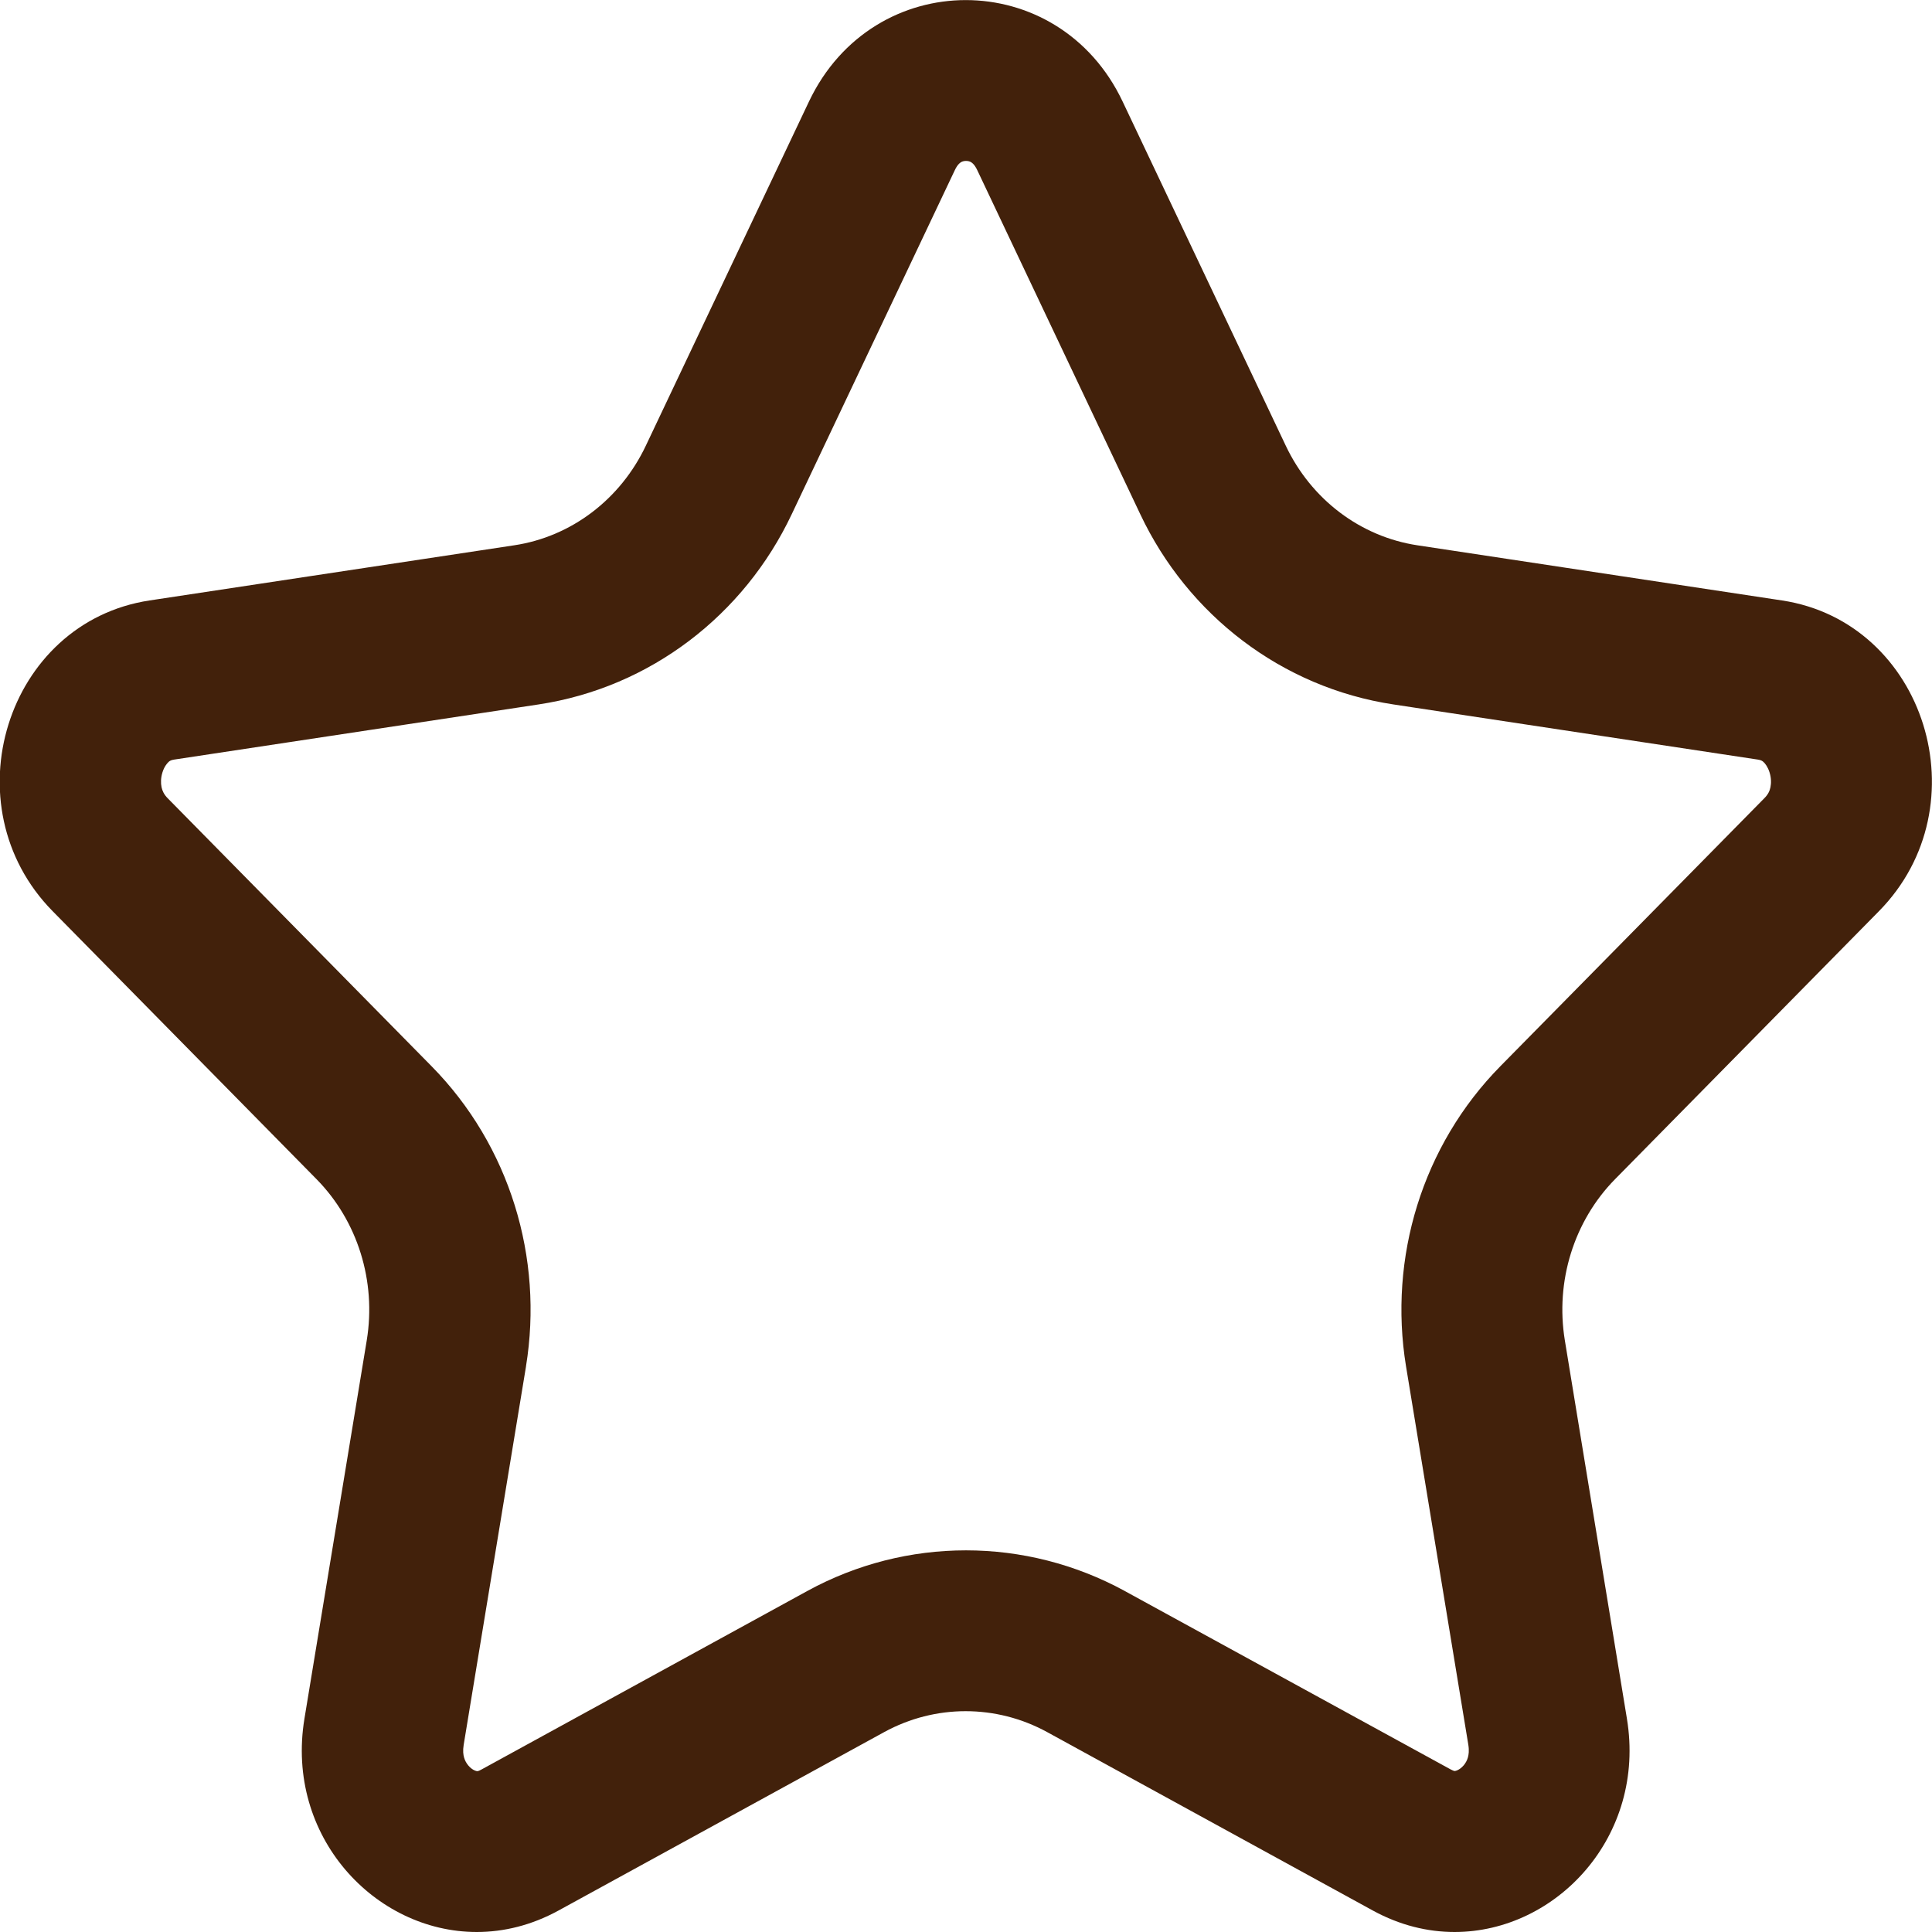
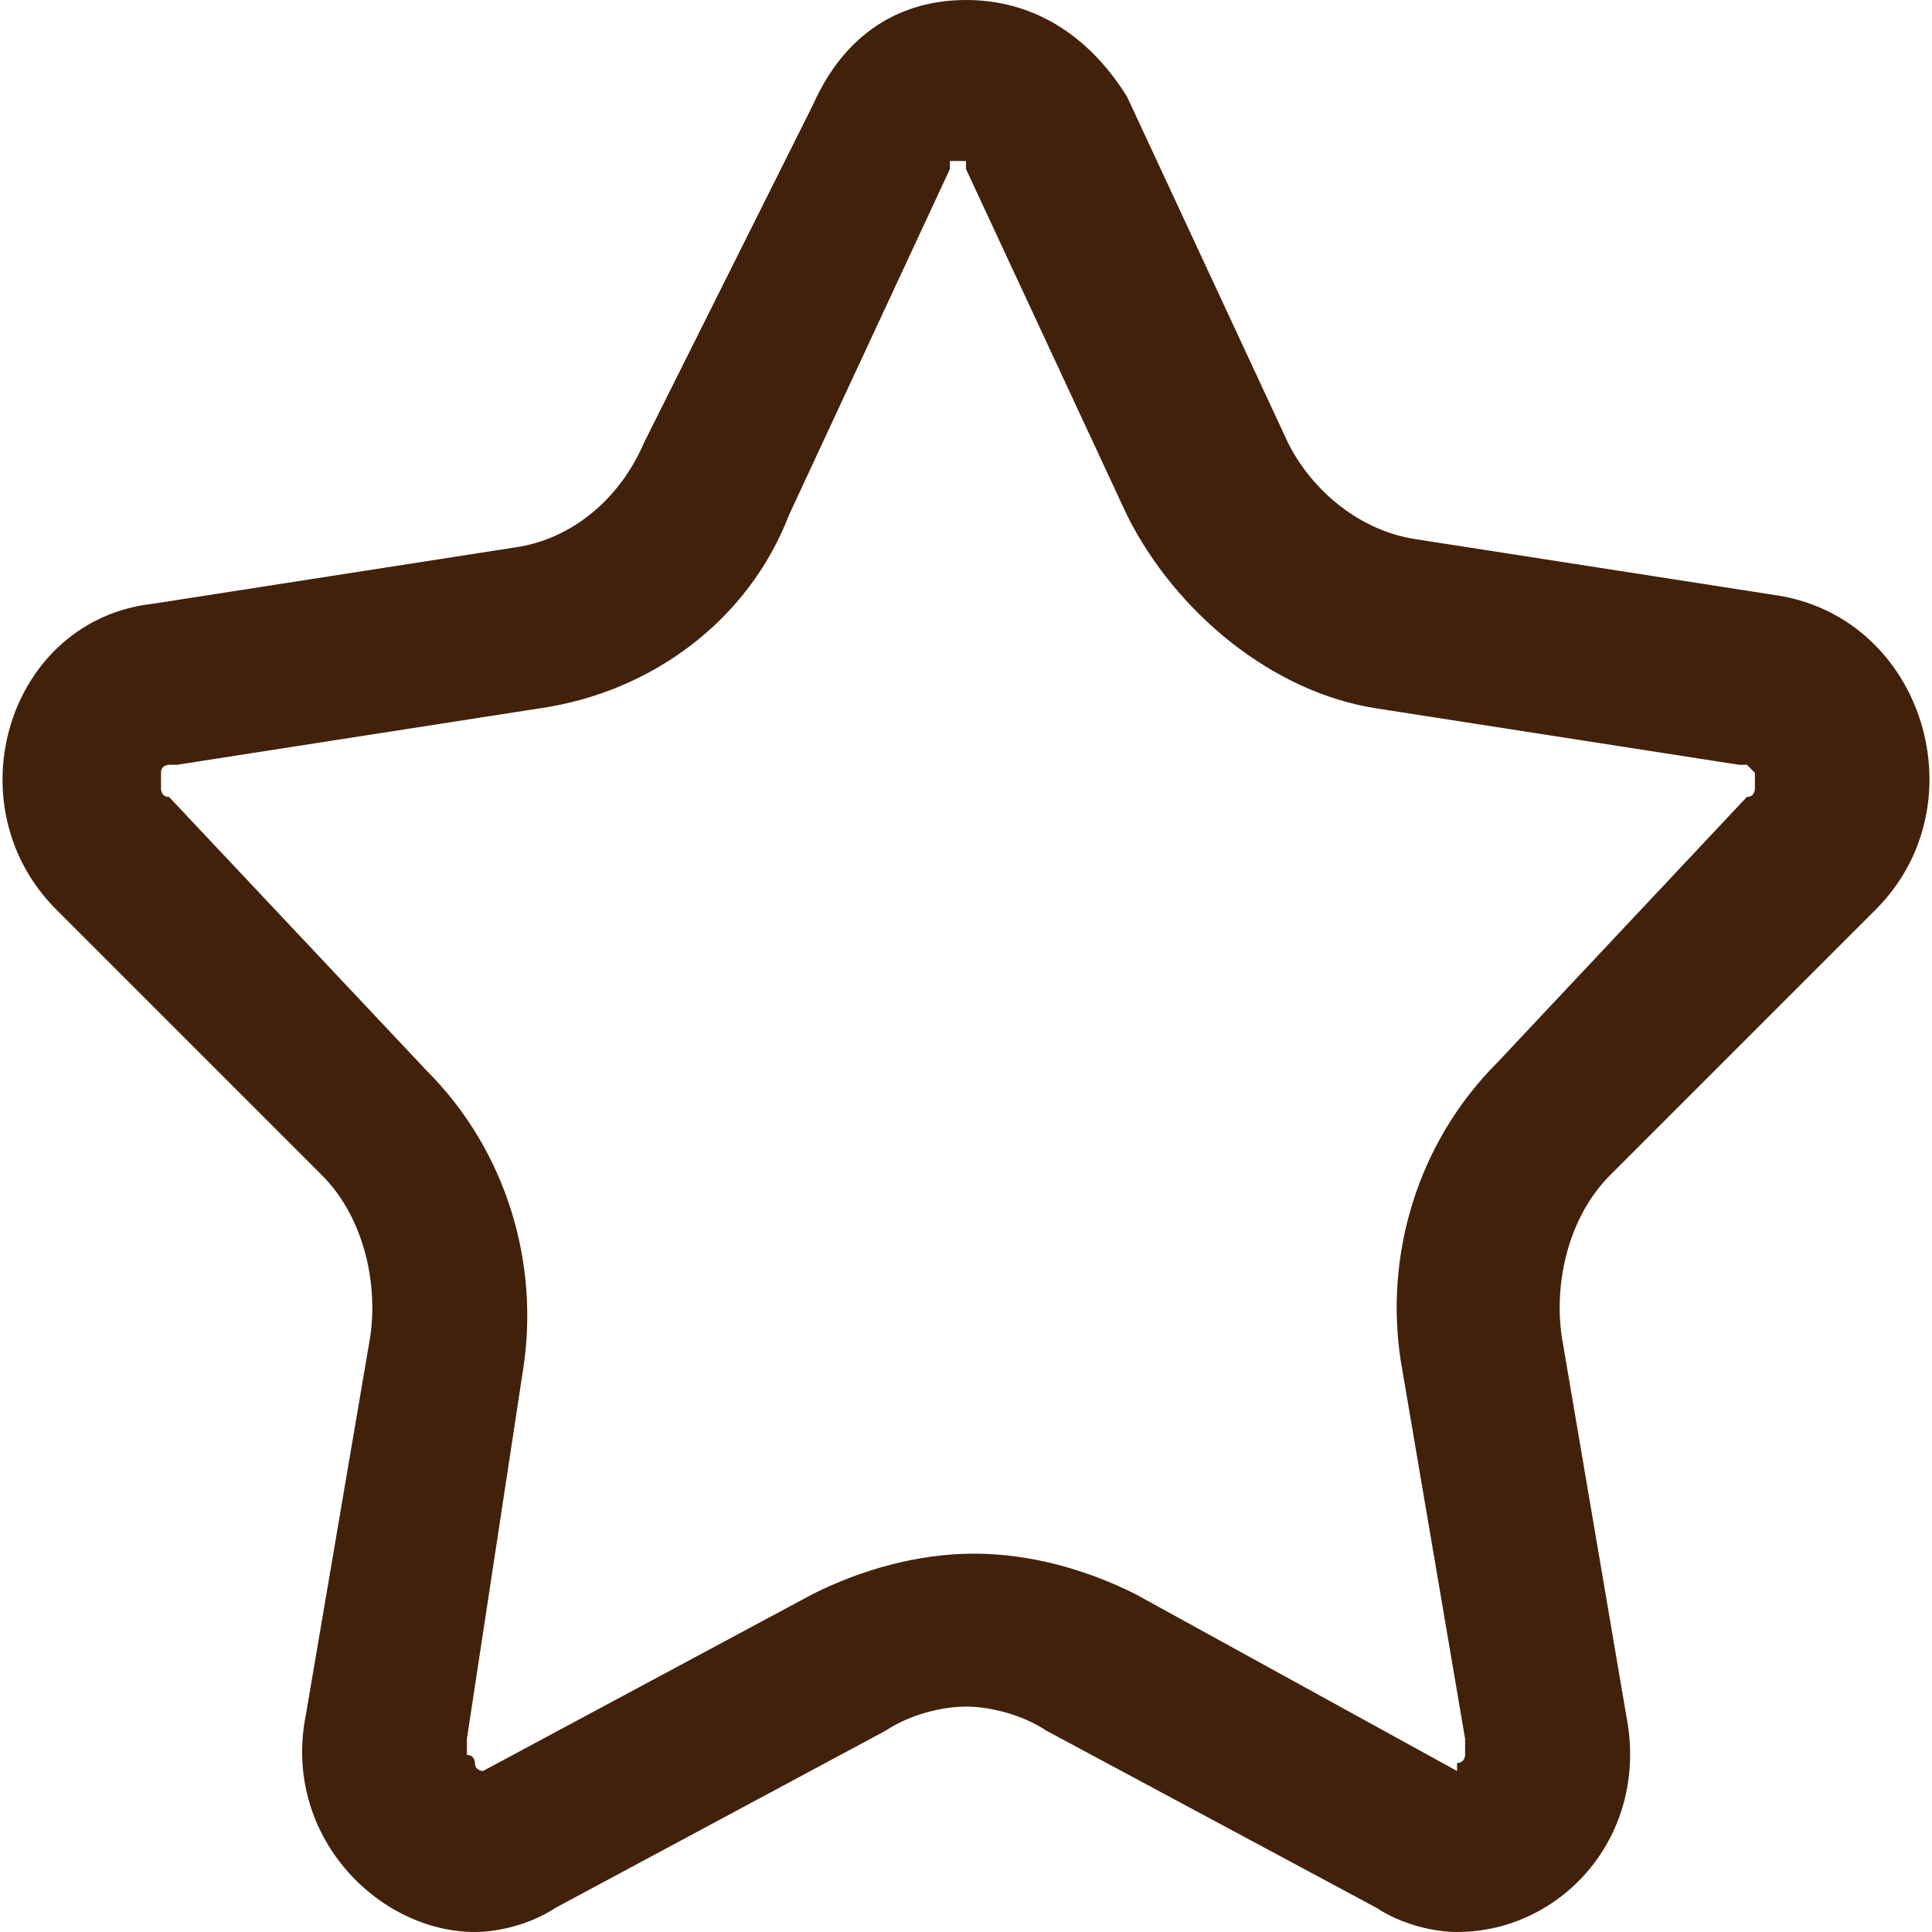
- <svg xmlns="http://www.w3.org/2000/svg" fill="none" height="24" viewBox="0 0 24 24" width="24">
-   <path clip-rule="evenodd" d="m19.439 16.65c-.12-.734.113-1.483.625-2.003l3.277-3.328c1.289-1.309.577-3.59-1.204-3.86l-4.529-.685c-.708-.107-1.32-.57-1.636-1.238l-2.026-4.274c-.398-.841-1.174-1.261-1.949-1.261-.774 0-1.549.42-1.948 1.261l-2.026 4.274c-.316.668-.928 1.132-1.636 1.238l-4.529.685c-1.781.27-2.492 2.551-1.204 3.86l3.277 3.328c.512.52.745 1.268.625 2.003l-.774 4.699c-.241 1.463.875 2.651 2.141 2.651.334 0 .678-.083 1.012-.265l4.05-2.219c.317-.173.664-.259 1.01-.259.348 0 .695.086 1.012.259l4.05 2.219c.334.182.678.265 1.012.265 1.266 0 2.382-1.188 2.141-2.651zm-1.419 5.33c.024.013.038.017.043.019.006.001.008.001.009.001.002 0 .054-.005.111-.071.024-.029.042-.062.052-.098.009-.033.017-.083.005-.157l-.774-4.702c-.22-1.347.201-2.742 1.174-3.729-0.0 0.0 0-0 0 0 0-0.0.001-.001.001-.001l3.276-3.326c.047-.047.067-.091.076-.136.011-.052.01-.118-.011-.185-.021-.067-.053-.109-.075-.129-.014-.013-.03-.024-.069-.03l-4.527-.685c-1.391-.21-2.555-1.113-3.145-2.361-0-.001-0-.001-.001-.002l-2.024-4.272c-.019-.041-.037-.064-.048-.076-.011-.012-.021-.02-.028-.024-.015-.01-.038-.017-.065-.017-.026 0-.048.007-.064.017-.008.005-.017.012-.028.024-.011.012-.029.035-.048.076l-2.025 4.272c-0.0.001-0.0.001-.001.002-.59 1.248-1.754 2.151-3.145 2.361l-4.527.685c-.039.006-.055.017-.069.03-.021.02-.054.061-.075.129-.021.067-.022.133-.011.185.01.044.029.088.076.136-0-0.0 0.0 0 0 0l3.276 3.327c-0-0.0 0.0 0 0 0 0.0 0.0.001.001.001.001.973.987 1.394 2.382 1.174 3.729l-0.0.003-.774 4.699c-.012.074-.005.124.005.158.01.036.028.069.052.098.056.066.108.071.111.071.001 0 .003 0 .009-.001.006-.001.02-.006.043-.019-0 0 0 0 0 0l4.052-2.22c.611-.334 1.288-.503 1.968-.503.681 0 1.357.17 1.969.503l.003.002z" fill="#42210b" fill-rule="evenodd" />
+ <svg xmlns="http://www.w3.org/2000/svg" enable-background="new 0 0 24 24" viewBox="0 0 24 24">
+   <path clip-rule="evenodd" d="m23.3 11.3c1.3-1.3.6-3.6-1.2-3.9l-4.5-.7c-.7-.1-1.3-.6-1.6-1.2l-2-4.3c-.5-.8-1.2-1.2-2-1.2s-1.5.4-1.9 1.3l-2.1 4.2c-.3.7-.9 1.2-1.6 1.3l-4.5.7c-1.8.2-2.5 2.5-1.2 3.8l3.3 3.3c.5.5.7 1.3.6 2l-.8 4.7c-.3 1.5.9 2.7 2.1 2.7.3 0 .7-.1 1-.3l4.1-2.2c.3-.2.7-.3 1-.3s.7.1 1 .3l4.1 2.2c.3.2.7.3 1 .3 1.3 0 2.4-1.2 2.1-2.7l-.8-4.7c-.1-.7.1-1.5.6-2zm-4.7 1.9c-1 1-1.4 2.4-1.2 3.7l.8 4.7v.2s0 .1-.1.1v.1l-4-2.2c-.6-.3-1.3-.5-2-.5s-1.4.2-2 .5l-4.1 2.2s0 0 0 0-.1 0-.1-.1c0 0 0-.1-.1-.1 0 0 0-.1 0-.2l.7-4.6c.2-1.3-.2-2.7-1.2-3.7l-3.2-3.4c-.1 0-.1-.1-.1-.1 0-.1 0-.1 0-.2s.1-.1.1-.1h.1l4.5-.7c1.4-.2 2.6-1.1 3.1-2.4l2-4.3v-.1h.1.1v.1l2 4.3c.6 1.2 1.8 2.2 3.1 2.4l4.5.7h.1s.1.1.1.1v.2s0 .1-.1.1z" fill="#42210b" fill-rule="evenodd" />
</svg>
